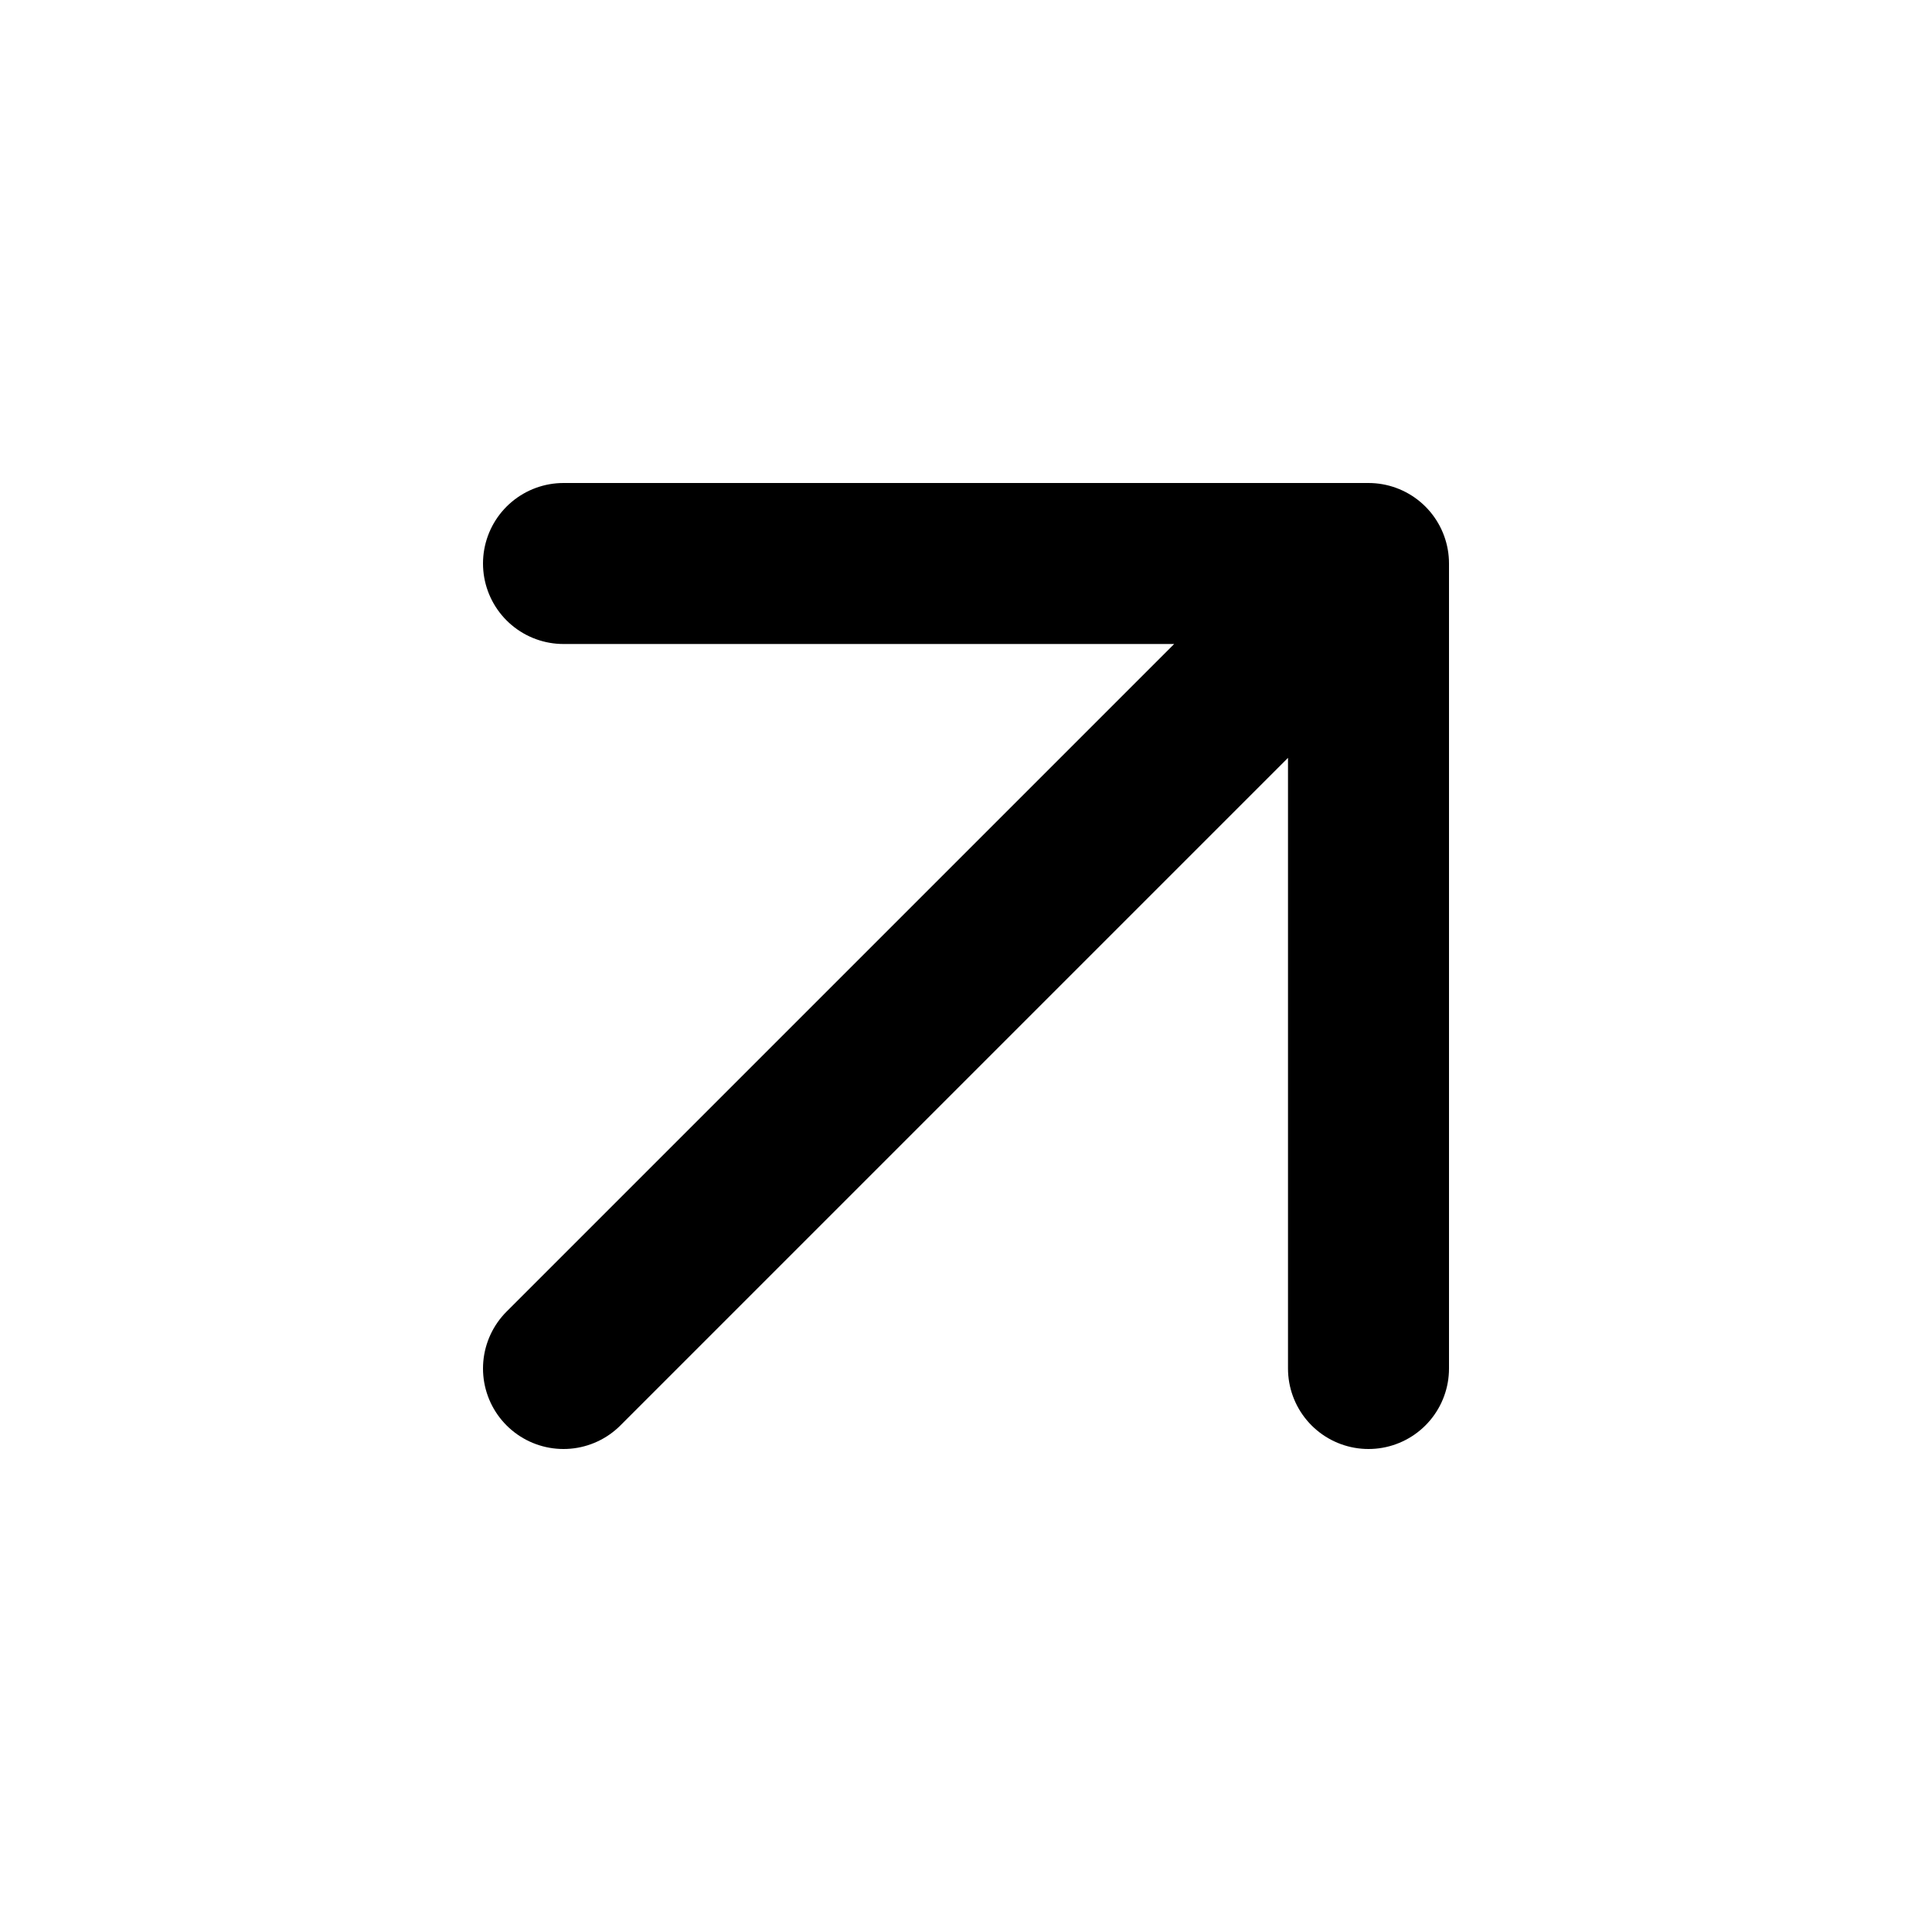
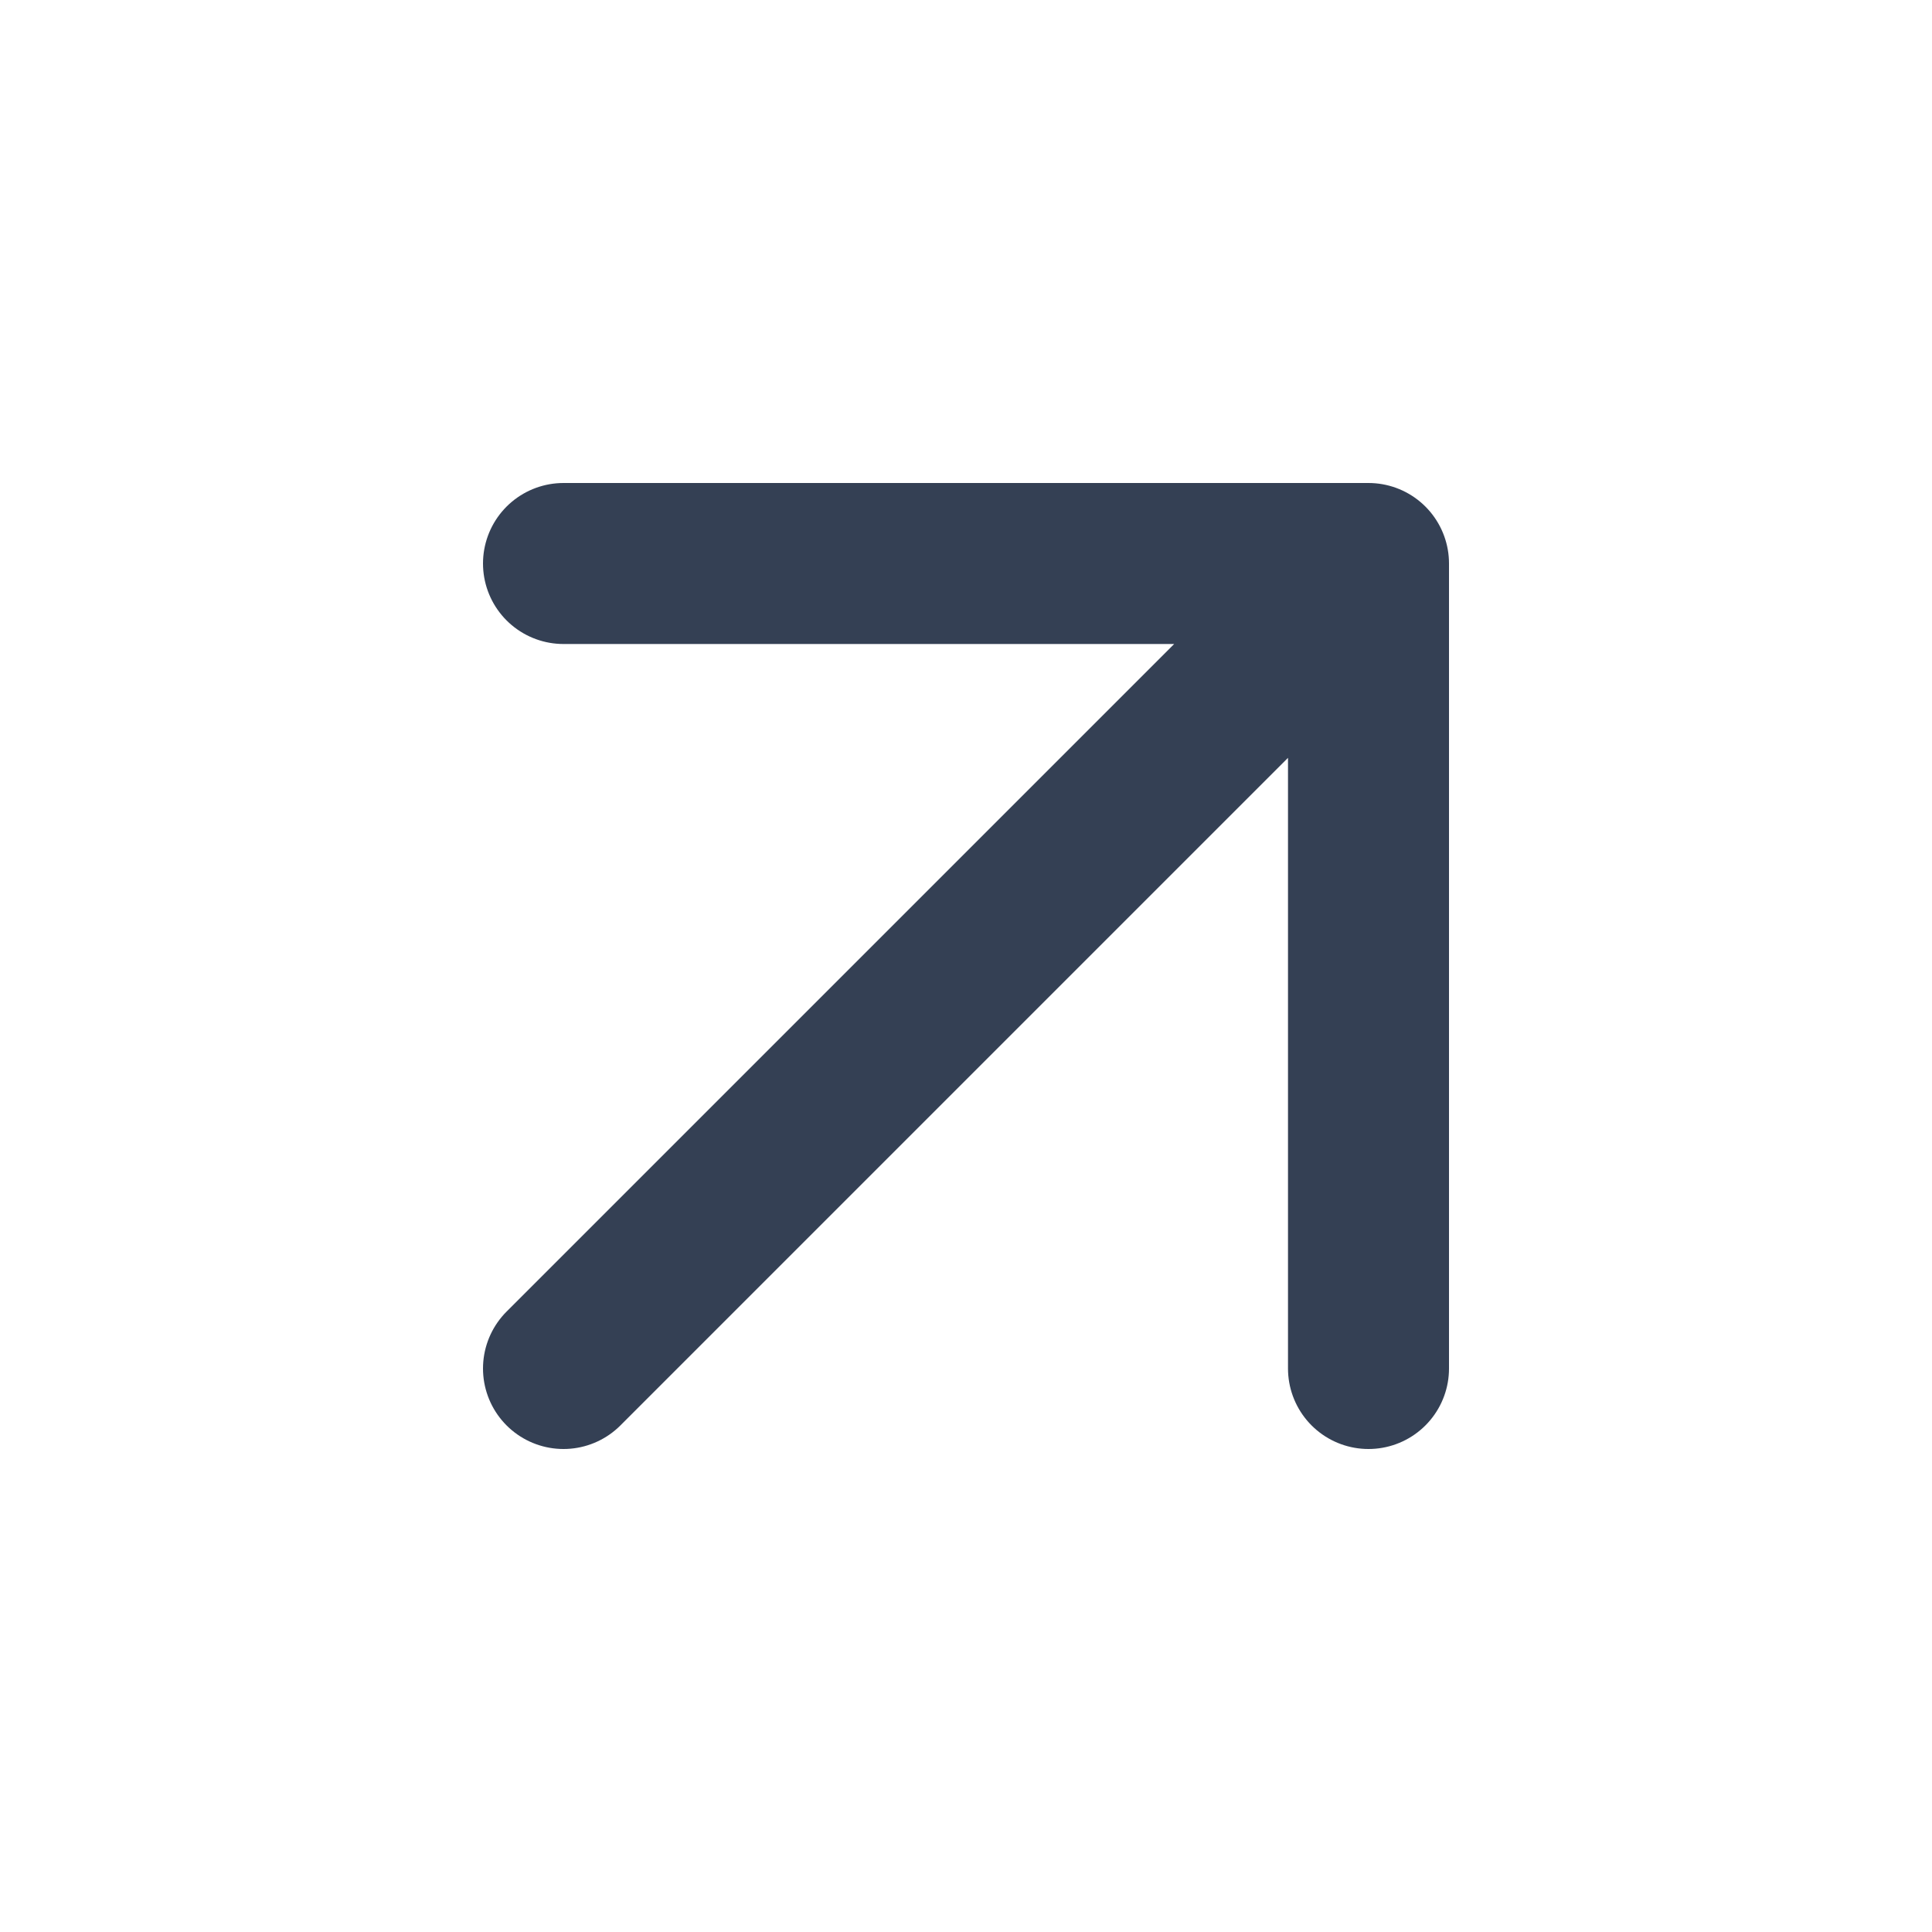
- <svg xmlns="http://www.w3.org/2000/svg" viewBox="0 0 24 24" fill="none" stroke="currentColor" stroke-width="2" stroke-linecap="round" stroke-linejoin="round">
-   <path d="M7 17 17 7m0 0H7m10 0v10" />
+ <svg xmlns="http://www.w3.org/2000/svg" width="24" height="24" viewBox="0 0 24 24" fill="none">
+   <path stroke="#344054" stroke-width="2" stroke-linecap="round" stroke-linejoin="round" d="M7 17 17 7m0 0H7m10 0v10" />
</svg>
